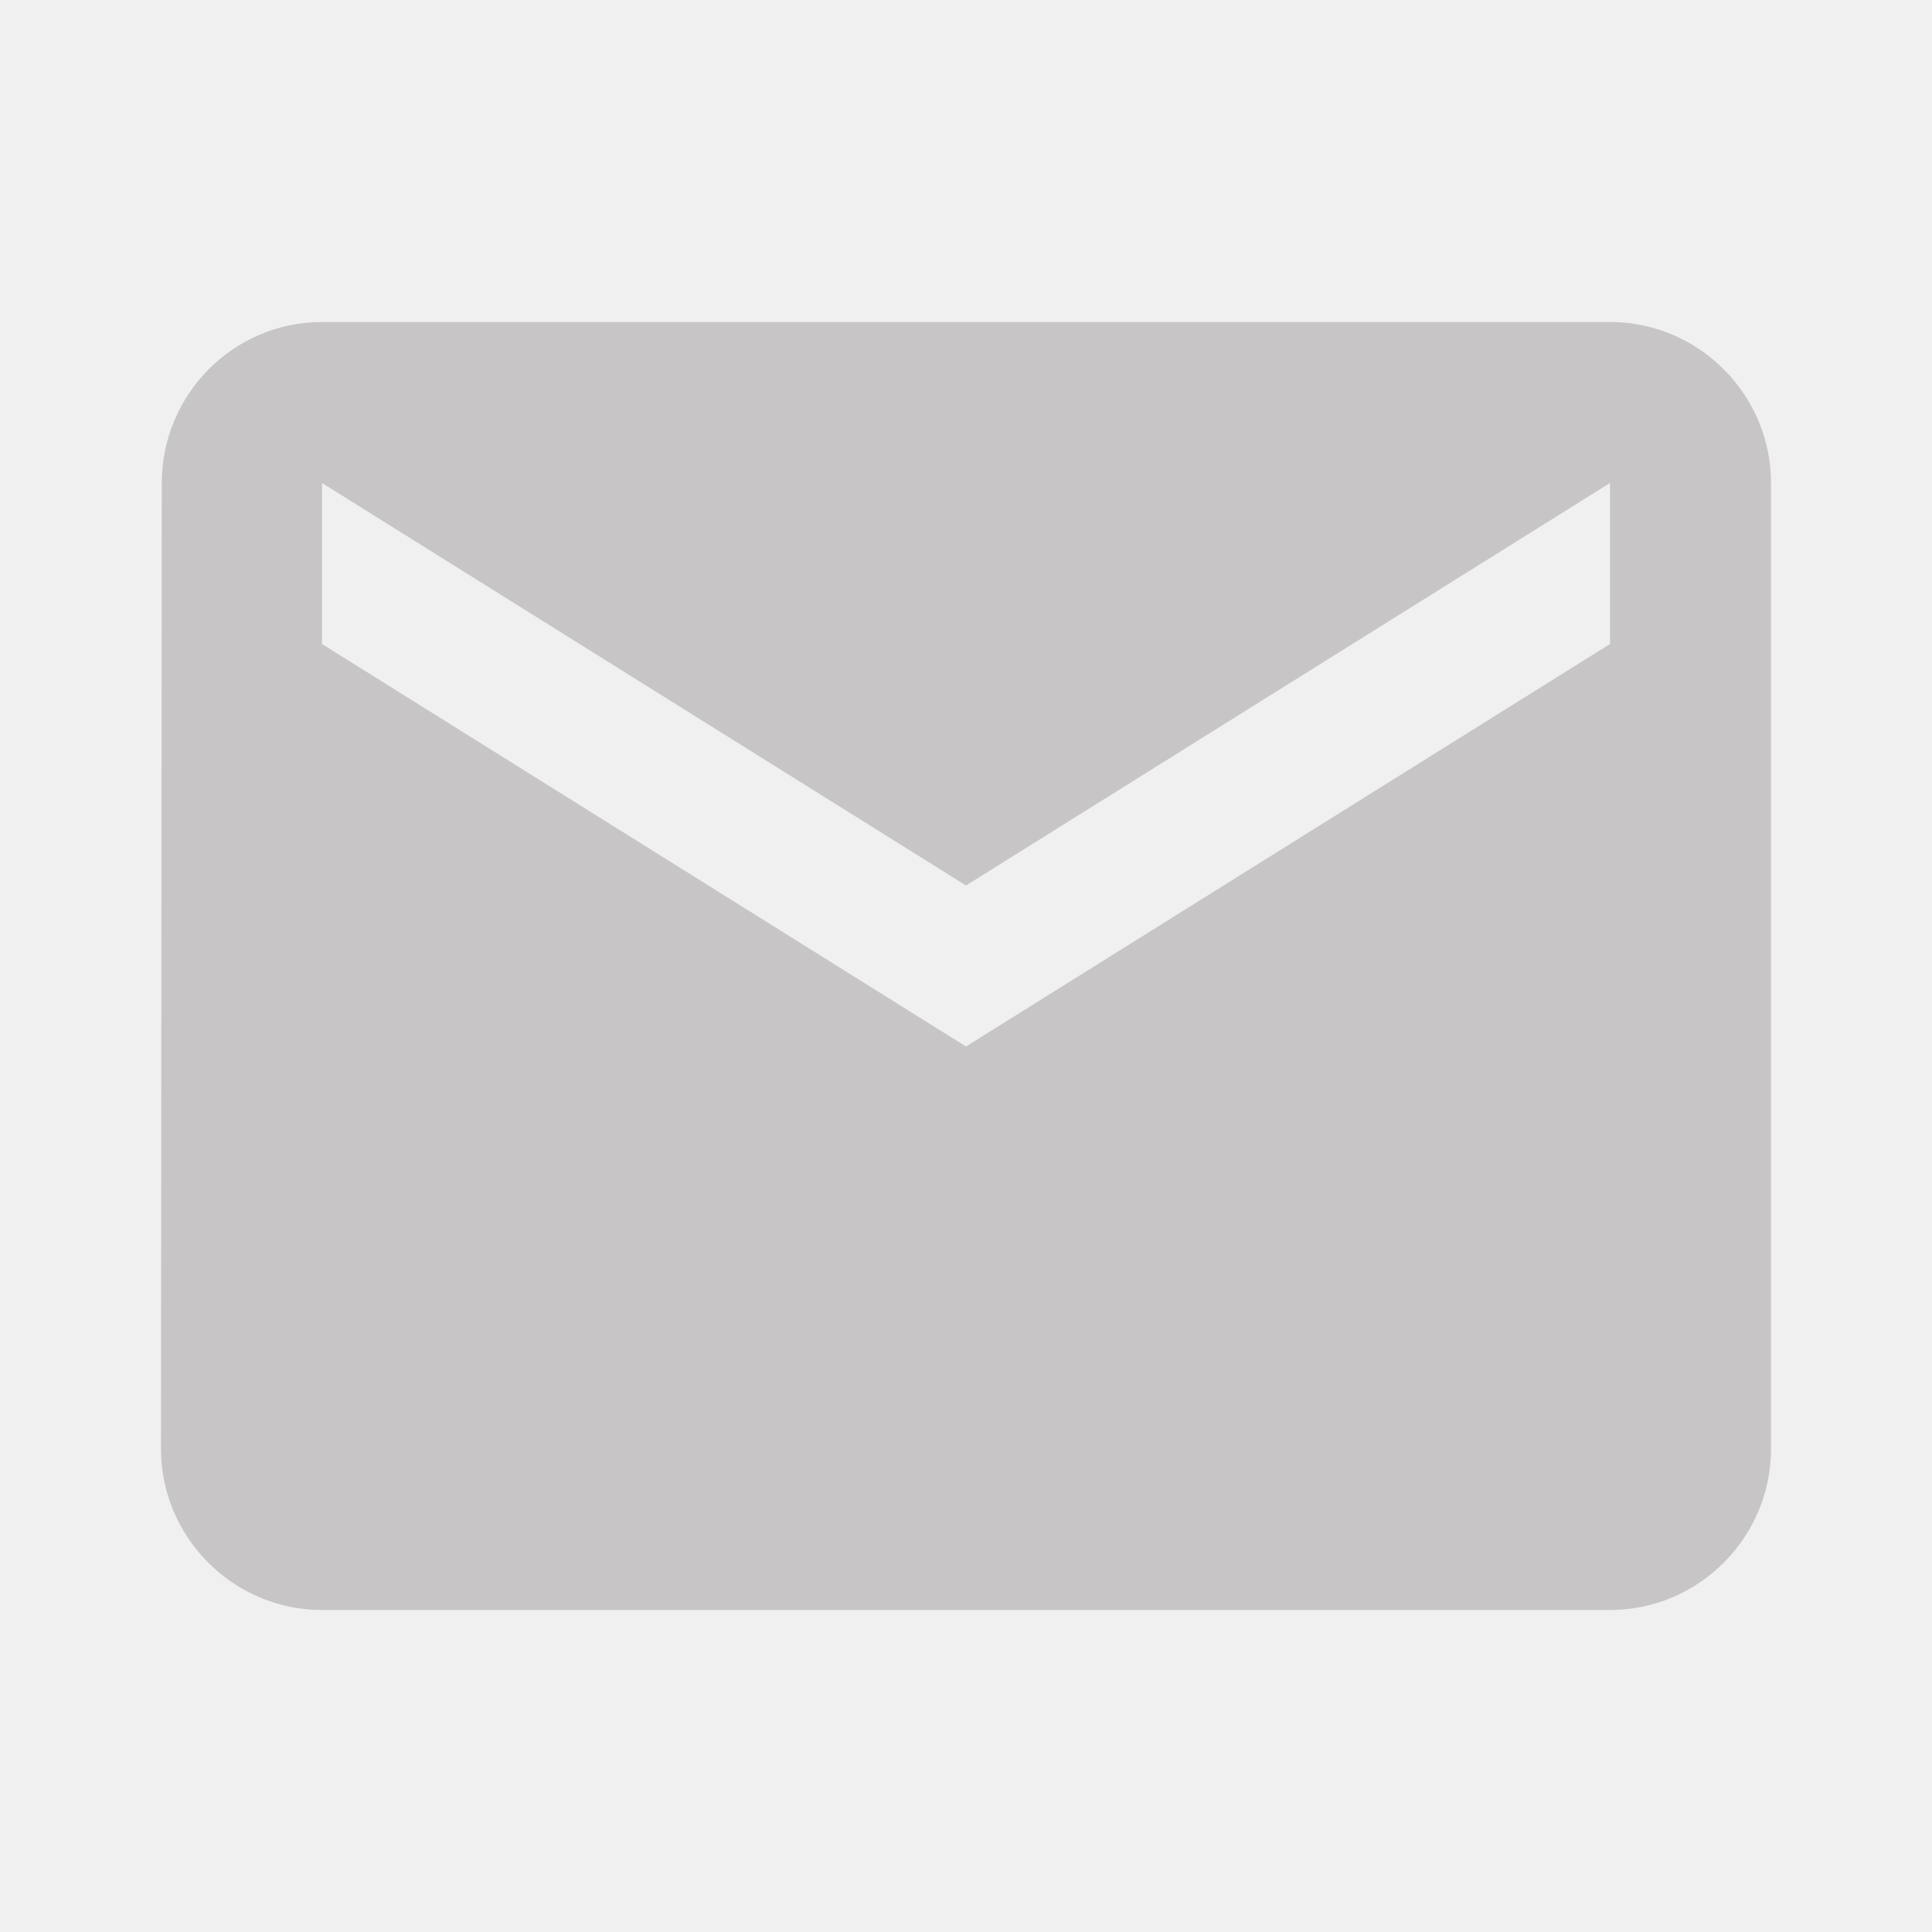
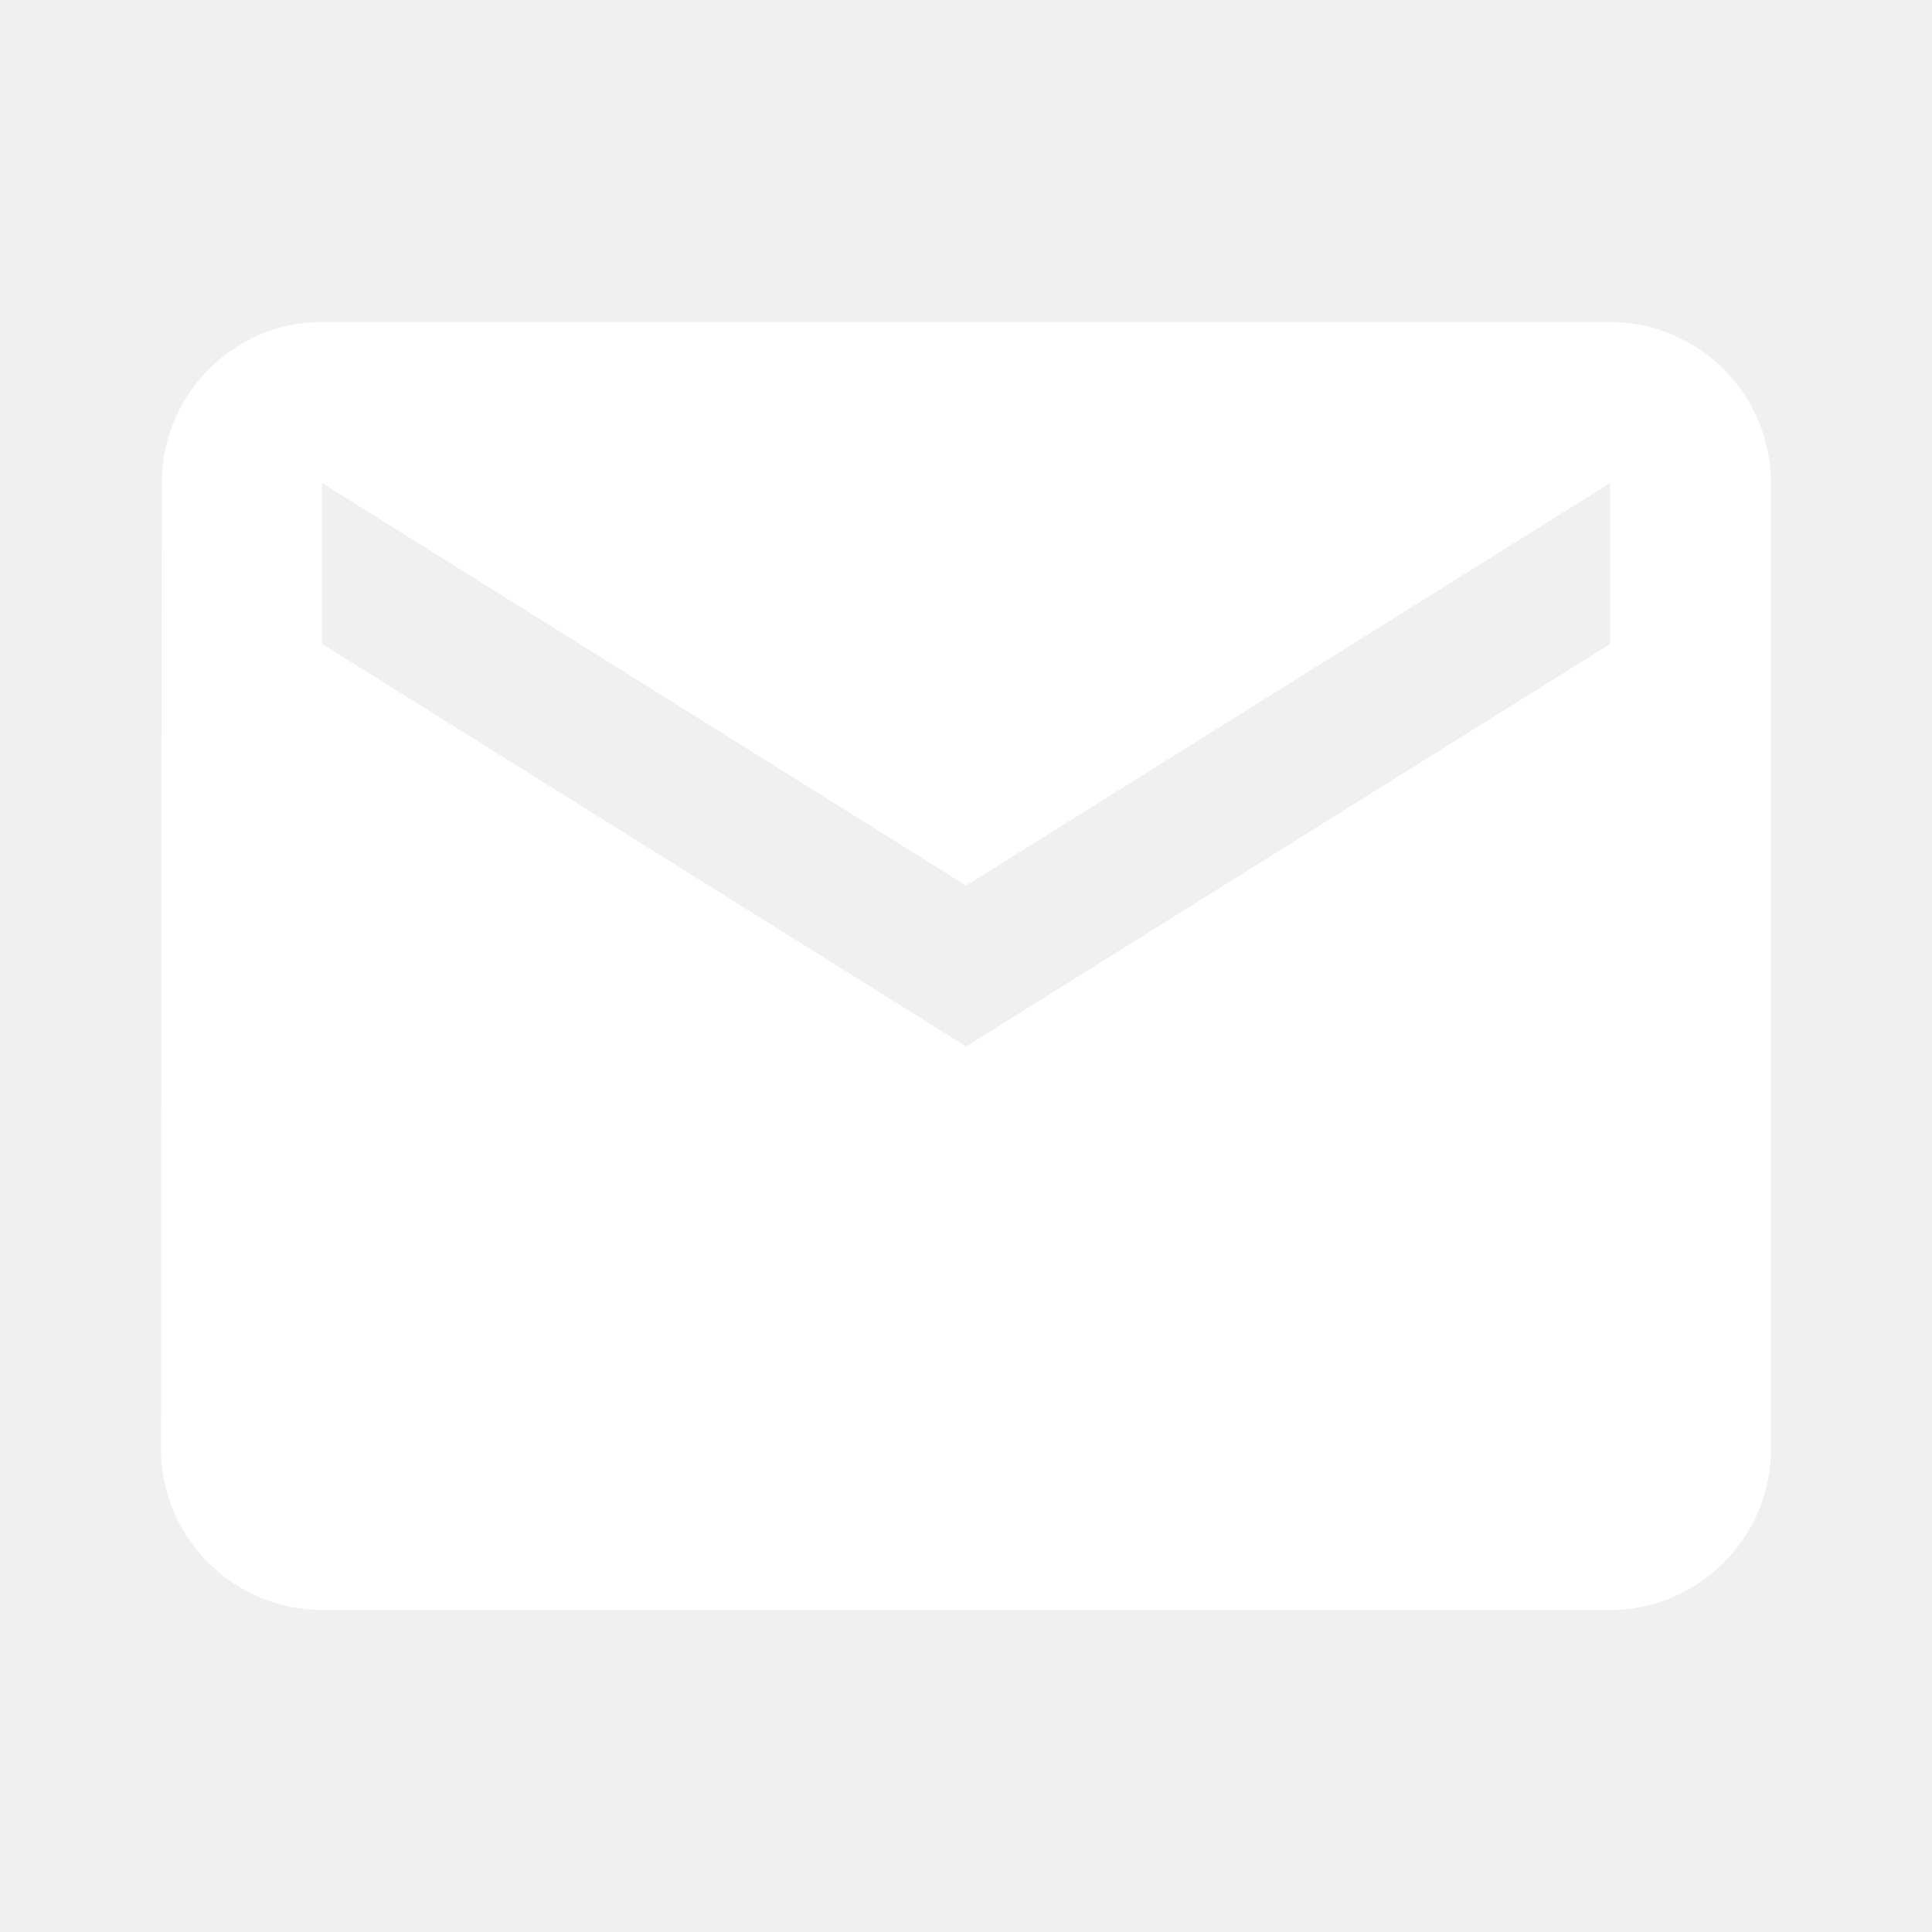
- <svg xmlns="http://www.w3.org/2000/svg" fill="rgb(199, 197, 197)" height="24" viewBox="0 0 24 24" width="24">
+ <svg xmlns="http://www.w3.org/2000/svg" fill="#fff" height="24" viewBox="0 0 24 24" width="24">
  <path d="M20 4H4c-1.1 0-1.99.9-1.99 2L2 18c0 1.1.9 2 2 2h16c1.1 0 2-.9 2-2V6c0-1.1-.9-2-2-2zm0 4l-8 5-8-5V6l8 5 8-5v2z" />
  <path d="M0 0h24v24H0z" fill="none" />
</svg>
